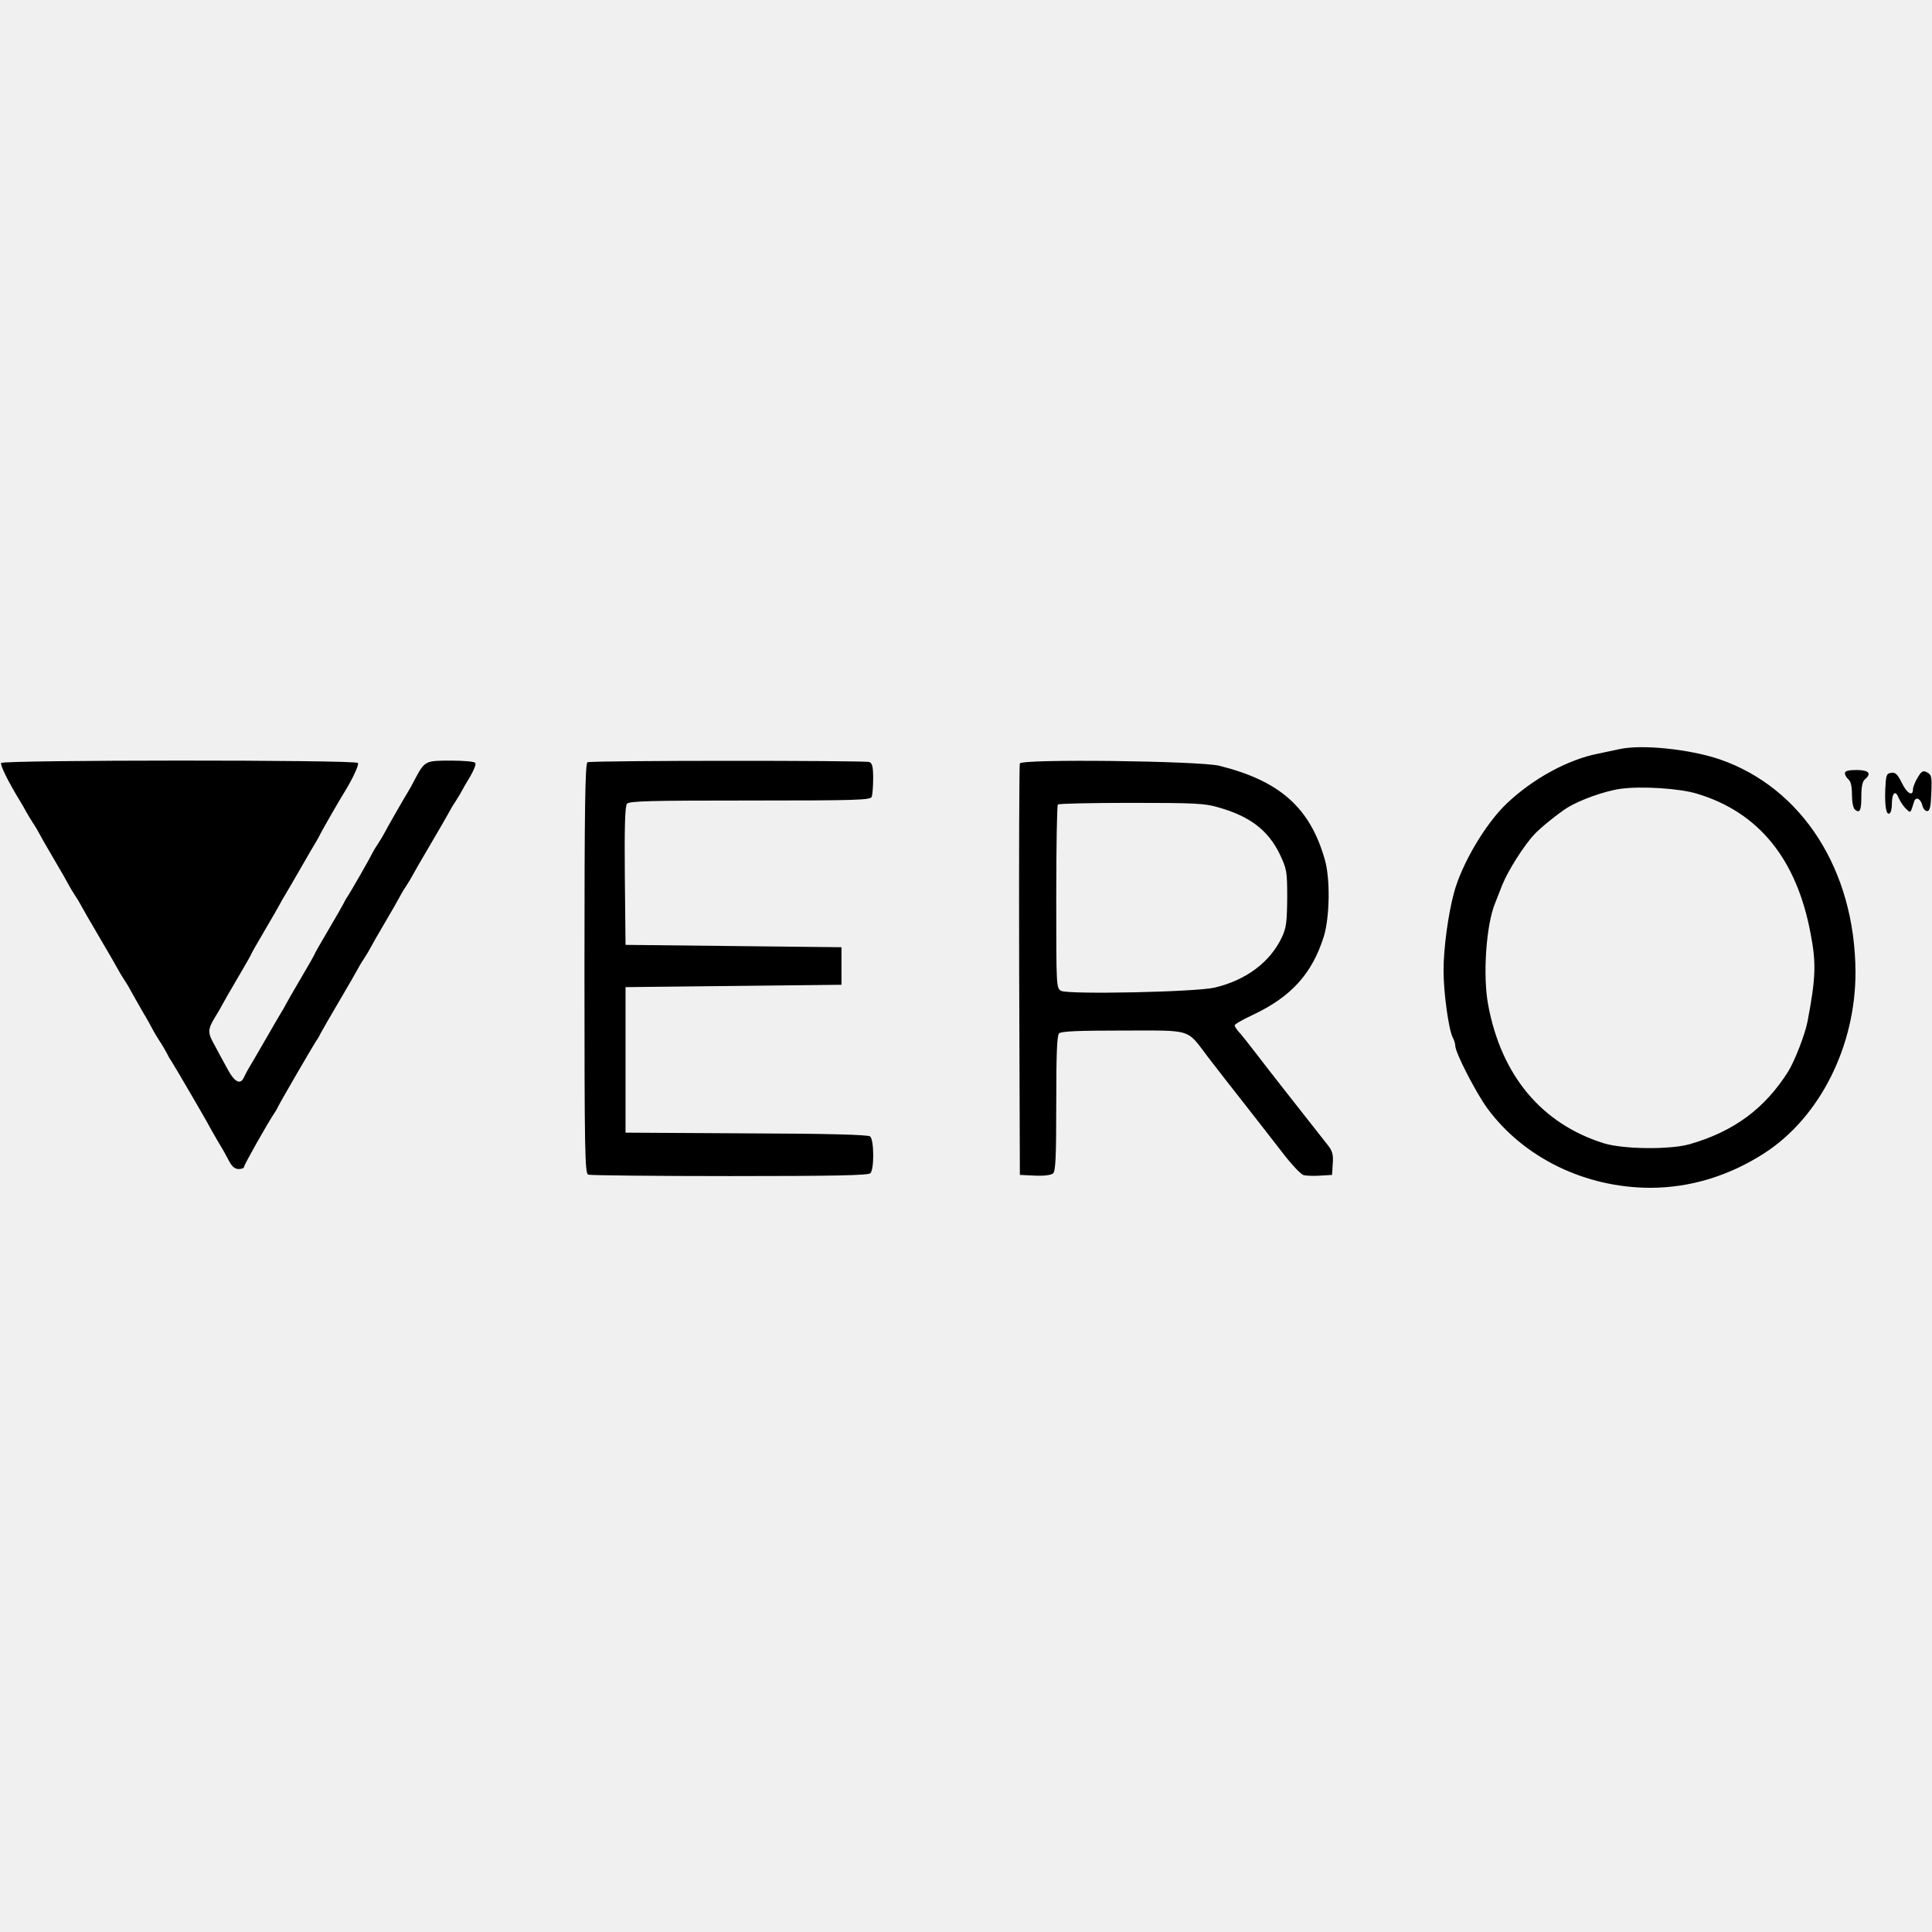
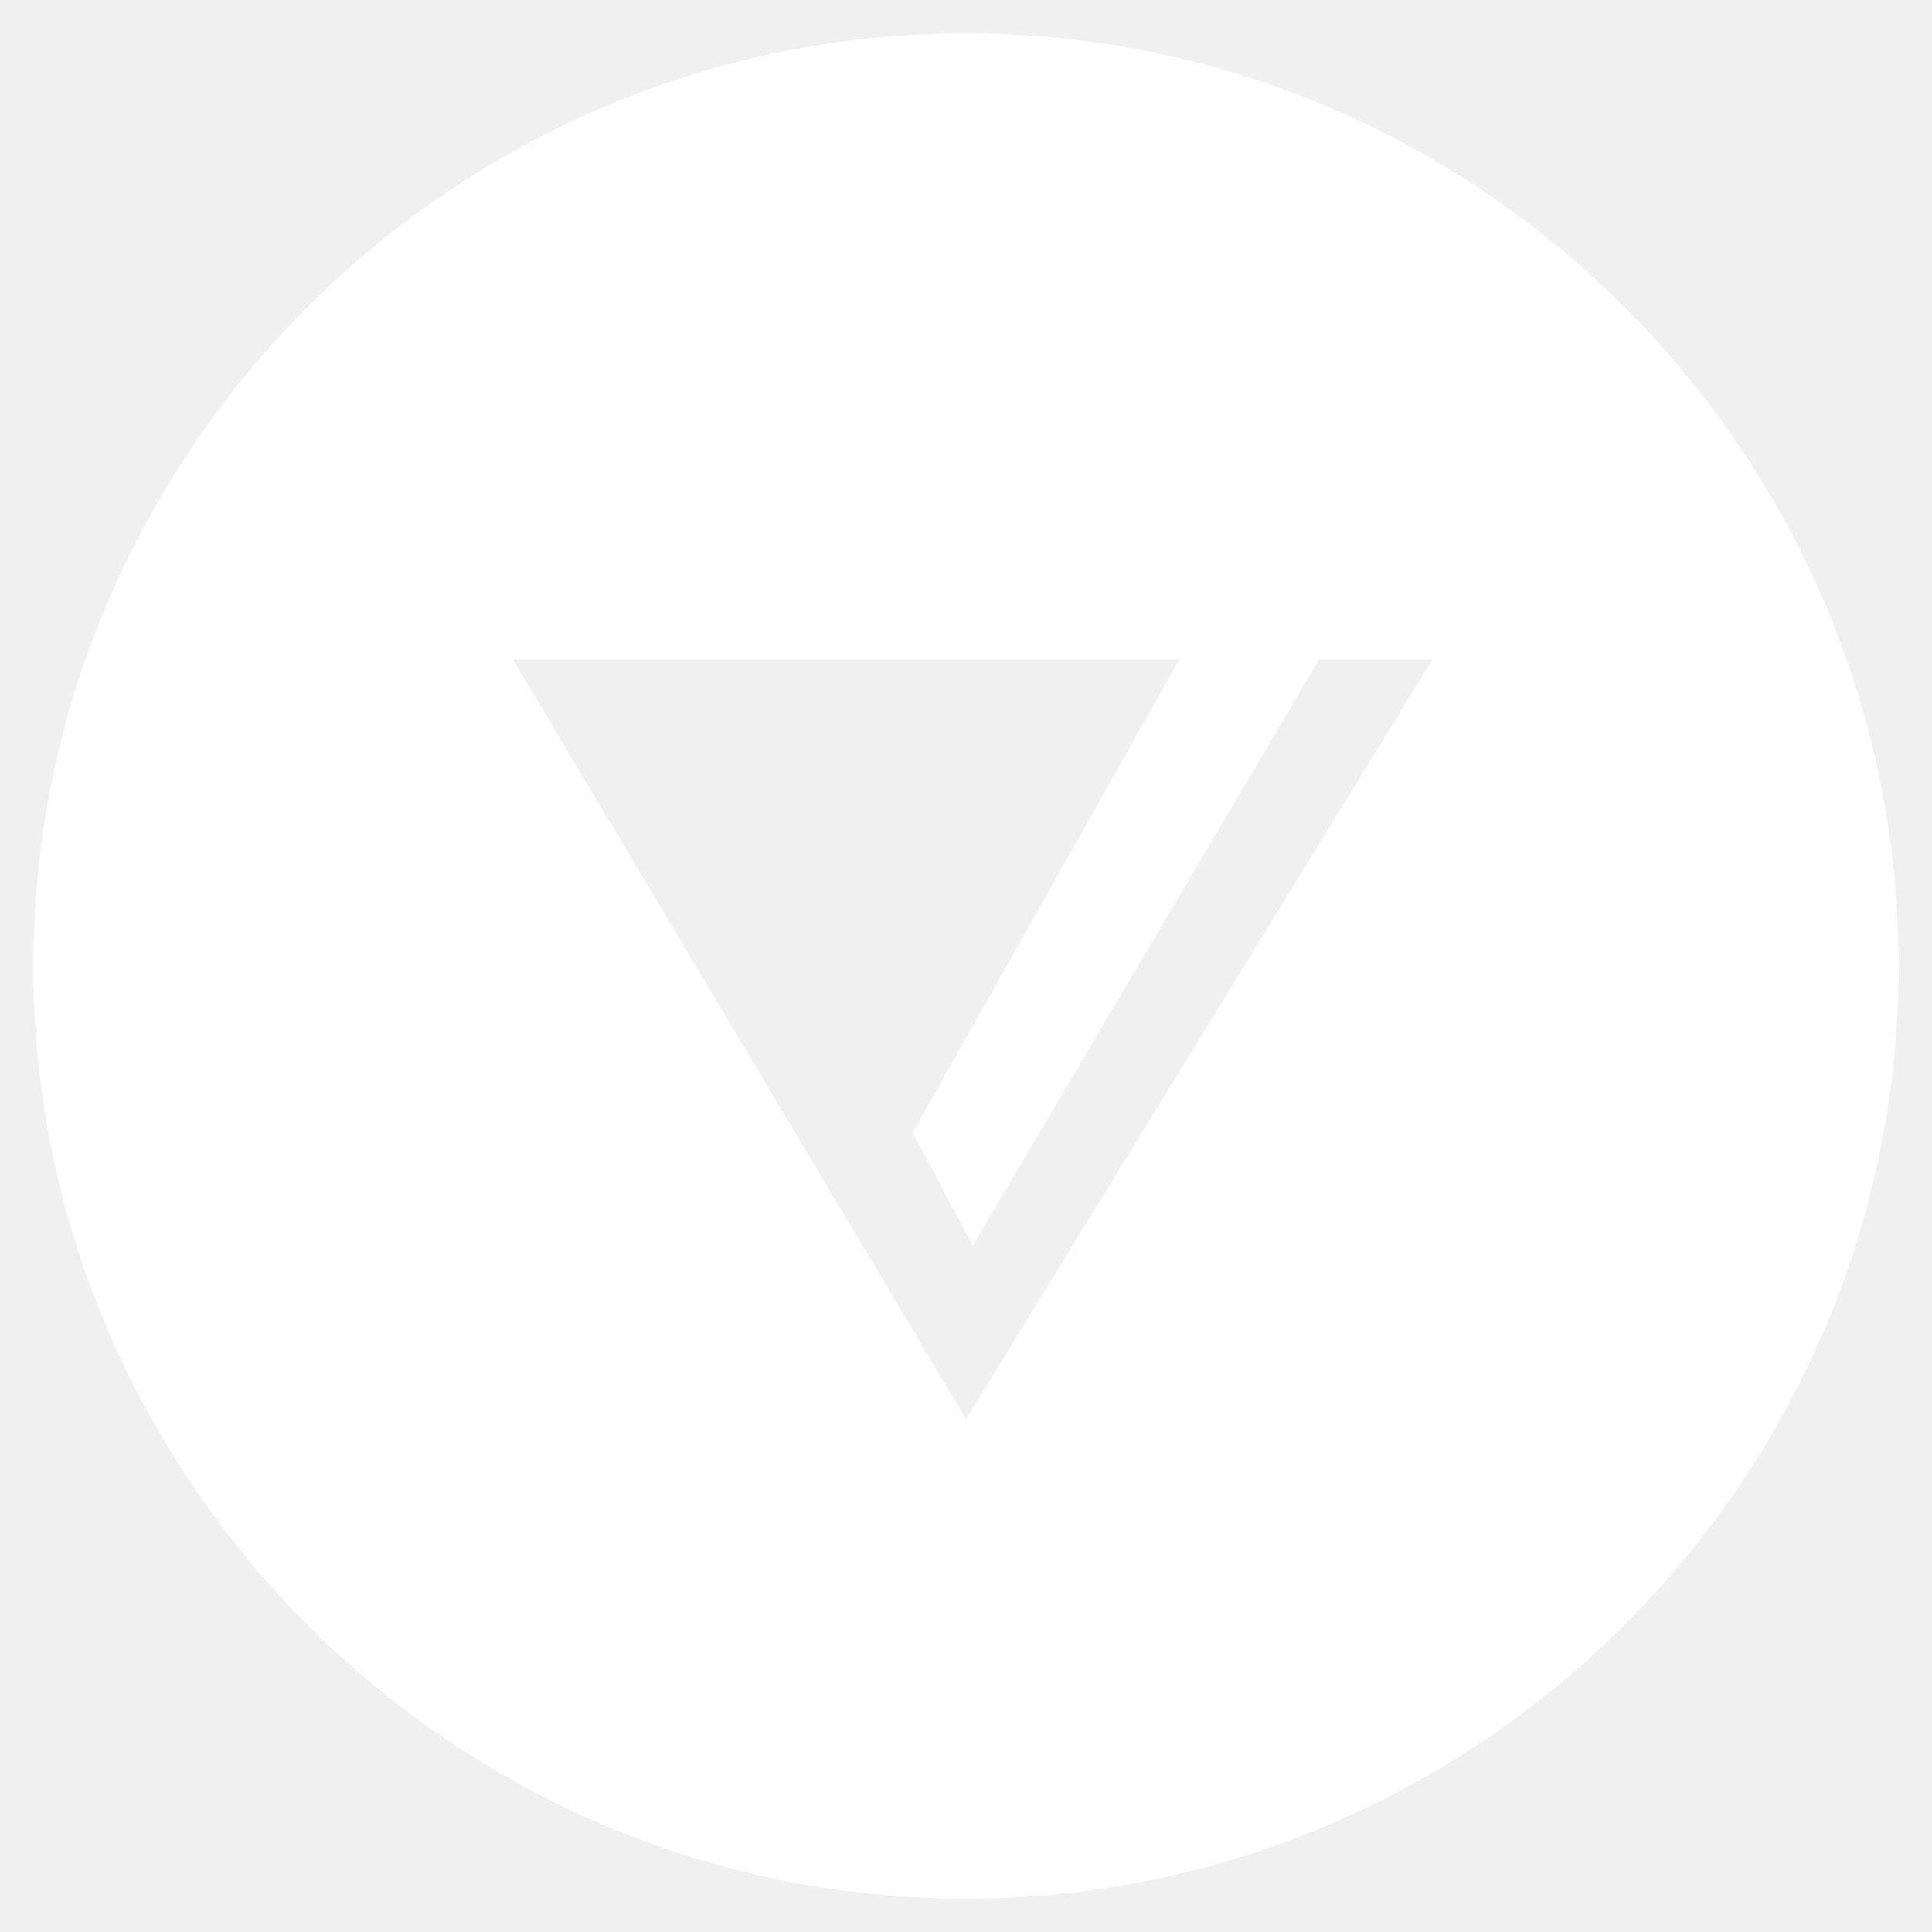
- <svg xmlns="http://www.w3.org/2000/svg" height="30" viewBox="33 18 823.1 189" width="30">
-   <path d="m723 20.1c-2.5.5-6.5 1.4-9 1.9-12.9 2.5-27.8 10.6-39 21.2-9 8.5-19.1 25.5-22.5 37.9-2.5 9.1-4.5 23.8-4.5 33.3 0 9.6 2.2 25.2 3.9 28.5.6 1.1 1.1 2.7 1.1 3.6 0 2.9 8.8 20 13.7 26.7 15.5 21 41.5 33.7 69.3 33.8 17.1 0 33.8-5.1 48.9-14.9 23.5-15.3 38.7-45.6 38.6-77.1-.2-43.3-22.7-78.5-58-90.6-12.8-4.3-33.1-6.4-42.5-4.3zm33 19c26.3 7.9 42.5 27.9 48.4 59.7 2.4 12.4 2.2 18.8-1.3 37.2-1.1 5.7-5.4 16.8-8.3 21.5-9.9 15.7-23.1 25.5-41.9 30.9-8.3 2.4-28.4 2.2-36.7-.4-26.4-8.3-43.6-28.8-49.2-59-2.3-12.2-.9-33.8 2.9-43.1.5-1.3 1.9-4.9 3.1-7.9 2.4-6 9.2-16.8 13.7-21.6 2.7-2.9 9.8-8.6 13.8-11.2 5.6-3.5 16.3-7.3 23-8.2 8.8-1.2 25-.2 32.5 2.1zm-722.5-13.1c-.5.9 3 8 8.2 16.5.7 1.1 1.7 2.9 2.3 4s1.9 3.3 3 5c1.1 1.6 2.3 3.7 2.7 4.5s3.2 5.8 6.3 11 5.9 10.2 6.3 11 1.6 2.8 2.7 4.5c1.1 1.6 2.3 3.7 2.7 4.5s3.9 6.9 7.8 13.5 7.4 12.7 7.8 13.5 1.6 2.8 2.7 4.5c1.1 1.6 2.3 3.7 2.7 4.5s2.6 4.6 4.8 8.5c2.3 3.8 4.4 7.7 4.8 8.5s1.6 2.8 2.7 4.5c1.1 1.6 2.4 3.9 3 5 .5 1.1 1.4 2.7 2 3.5 1.5 2.3 15.5 26.3 16.3 28 .4.8 2.1 3.7 3.7 6.5 1.7 2.7 3.8 6.5 4.7 8.3 1.2 2.2 2.4 3.2 4 3.2 1.3 0 2.3-.4 2.3-1 0-.8 9.9-18.4 13-23 .6-.8 1.3-2.2 1.7-3 .8-1.7 14.7-25.7 16.3-28 .6-.8 1.3-2.2 1.7-3s3.9-6.9 7.8-13.5 7.4-12.7 7.8-13.5 1.6-2.9 2.7-4.5c1.1-1.7 2.3-3.7 2.7-4.5s3.2-5.8 6.3-11 5.9-10.2 6.3-11 1.6-2.9 2.7-4.5c1.1-1.7 2.3-3.7 2.7-4.5s3.9-6.9 7.8-13.5 7.4-12.7 7.8-13.5 1.6-2.9 2.7-4.5c1.1-1.7 2.3-3.7 2.7-4.5s2-3.6 3.6-6.2c1.5-2.6 2.6-5.2 2.2-5.8-.3-.6-4.8-1-10.4-1-10.8 0-11.1.1-15.1 7.5-1.1 2.2-2.5 4.7-3 5.5-1.8 2.9-9.6 16.5-10.3 18-.4.8-1.6 2.8-2.7 4.5-1.1 1.6-2.3 3.7-2.7 4.5-.8 1.8-8.9 15.9-10.3 18-.6.8-1.3 2.2-1.7 3s-3.3 5.9-6.5 11.3-5.8 10-5.8 10.2-2.6 4.8-5.8 10.2-6.1 10.5-6.5 11.3-1.3 2.4-2 3.5-3.7 6.3-6.7 11.5-6 10.4-6.7 11.5-1.7 3-2.3 4.3c-1.6 3.6-4.1 2.3-7.4-4-1.7-3.1-4.1-7.5-5.3-9.8-2.9-5.1-2.8-6.5.2-11.5 1.4-2.2 2.8-4.7 3.2-5.5s3.3-5.9 6.5-11.3 5.8-10 5.8-10.2 2.6-4.8 5.8-10.2 6.1-10.5 6.5-11.3 1.3-2.4 2-3.5 3.7-6.3 6.7-11.5 6-10.4 6.7-11.5 1.5-2.7 1.9-3.5c.8-1.6 8.7-15.4 10.4-18 3.2-5.2 6-11.2 5.5-12-.9-1.4-151.2-1.3-152 0zm249.8-.3c-1 .4-1.3 18.9-1.3 87.8 0 78.7.2 87.3 1.6 87.9.9.3 28 .6 60.3.6 44.3 0 59-.3 59.9-1.2 1.7-1.7 1.6-14.2-.1-15.7-1-.7-16.9-1.2-52.8-1.3l-51.4-.3v-62l46-.5 46-.5v-16l-46-.5-46-.5-.3-29.4c-.2-20.8.1-29.8.9-30.7.9-1.2 10.2-1.4 52.4-1.4 45.8 0 51.4-.2 51.9-1.6.3-.9.6-4.4.6-7.9 0-4.8-.4-6.4-1.6-6.9-1.9-.7-118.3-.7-120.1.1zm184.2.5c-.3.7-.4 40.4-.3 88.3l.3 87 6.3.3c3.8.2 6.9-.2 7.8-.9 1.1-.9 1.4-6.3 1.4-29.8 0-21 .3-29 1.2-29.9s8.3-1.2 27.2-1.2c30.1 0 26.9-1 36.4 11.5 3.4 4.4 10.2 13.2 15.2 19.5s12.2 15.7 16.2 20.8c3.9 5.1 8 9.5 9.2 9.8s4.5.4 7.2.2l4.9-.3.3-4.8c.3-4-.2-5.5-2.2-8-15.4-19.6-24.8-31.5-29.9-38.2-3.4-4.4-6.9-8.9-7.9-9.9-1-1.1-1.8-2.4-1.8-2.8 0-.5 3.5-2.5 7.8-4.5 16.3-7.7 25.2-17.5 30.2-33.4 2.5-8.2 2.8-24.6.4-32.8-6.3-22.1-19.2-33.5-44.9-39.9-8.5-2.1-84.3-3-85-1zm84.5 18.7c13.5 3.8 21.2 9.7 26.2 19.9 3 6.4 3.2 7.2 3.2 18.7-.1 10.2-.4 12.7-2.2 16.6-5 10.7-15.2 18.4-28.7 21.6-8 1.9-62.2 3-65.4 1.4-2.1-1.2-2.1-1.5-2.1-40 0-21.3.3-39.1.7-39.4.3-.4 14.4-.7 31.2-.7 26.9 0 31.4.2 37.1 1.9zm267-14.5c0 .7.7 1.9 1.5 2.6 1 .8 1.5 3 1.5 6.5 0 3.2.5 5.7 1.3 6.4 2.1 1.7 2.7.3 2.7-5.9 0-3.9.5-6.2 1.5-7 3-2.5 1.7-4-3.5-4-3.6 0-5 .4-5 1.4zm31 1.8c-1.1 1.8-2 4.1-2 5 0 3.3-2.6 1.8-4.8-2.8-1.8-3.6-2.7-4.5-4.5-4.2-2 .3-2.2.9-2.5 6.8-.3 7.2.4 11.4 1.8 10.5.6-.3 1-2.1 1-3.8 0-5 1.5-6.4 2.9-2.8.7 1.6 2.1 3.7 3.2 4.7 2 1.8 1.7 2.1 3.4-3.2.7-2.2 2.8-1.2 3.5 1.7.3 1.3 1.2 2.4 2 2.4 1.2 0 1.6-1.8 1.8-7.7.3-6.9.1-7.8-1.8-8.8-1.7-.9-2.3-.6-4 2.2z" />
+ <svg xmlns="http://www.w3.org/2000/svg" version="1.1" id="Layer_1" width="25" height="25" viewBox="0 0 29 29" style="enable-background:new 0 0 29 29;" xml:space="preserve">
+   <style type="text/css">
+ 	.st0{fill:#FFFFFF;}
+ </style>
+   <g id="VERO_Icon_Circle_Knockout">
+     <path class="st0" d="M14.5,0.5c-7.7,0-14,6.3-14,14s6.3,14,14,14s14-6.3,14-14S22.2,0.5,14.5,0.5z M14.5,21.3L14.5,21.3L7.7,9.9h10   l-4,7.1l0.9,1.7l5.2-8.8h1.7L14.5,21.3z" />
+   </g>
</svg>
